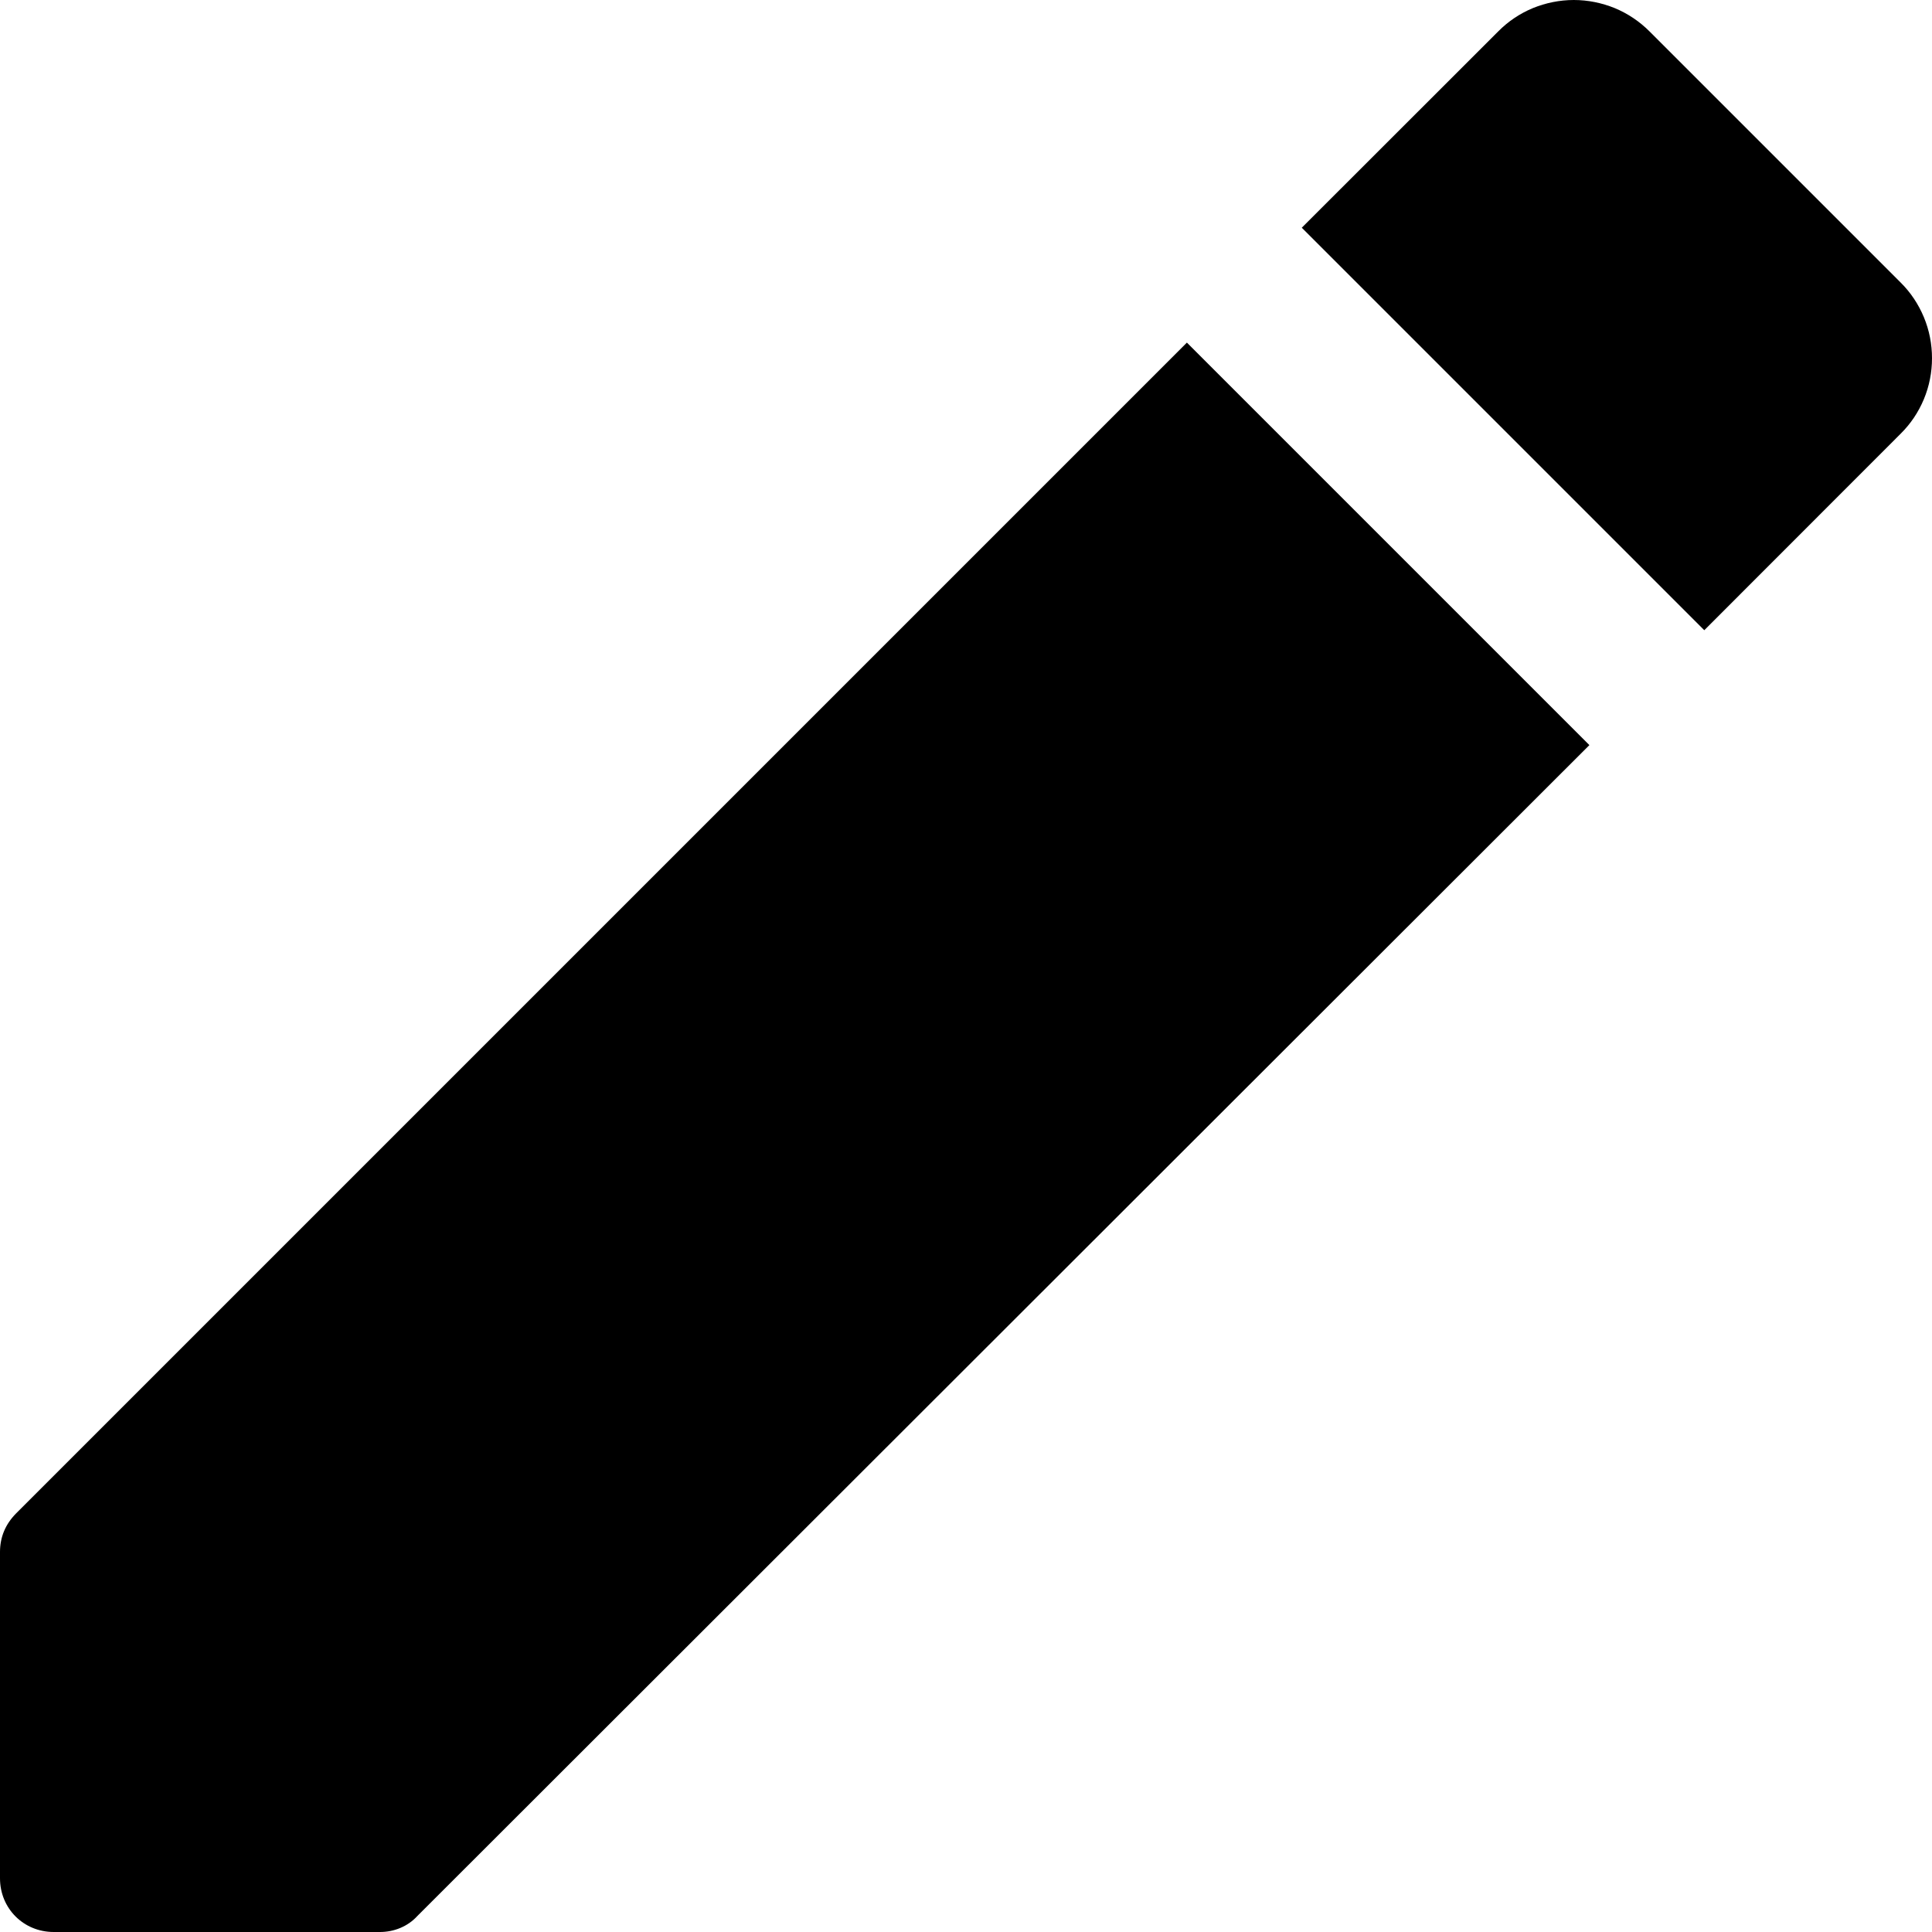
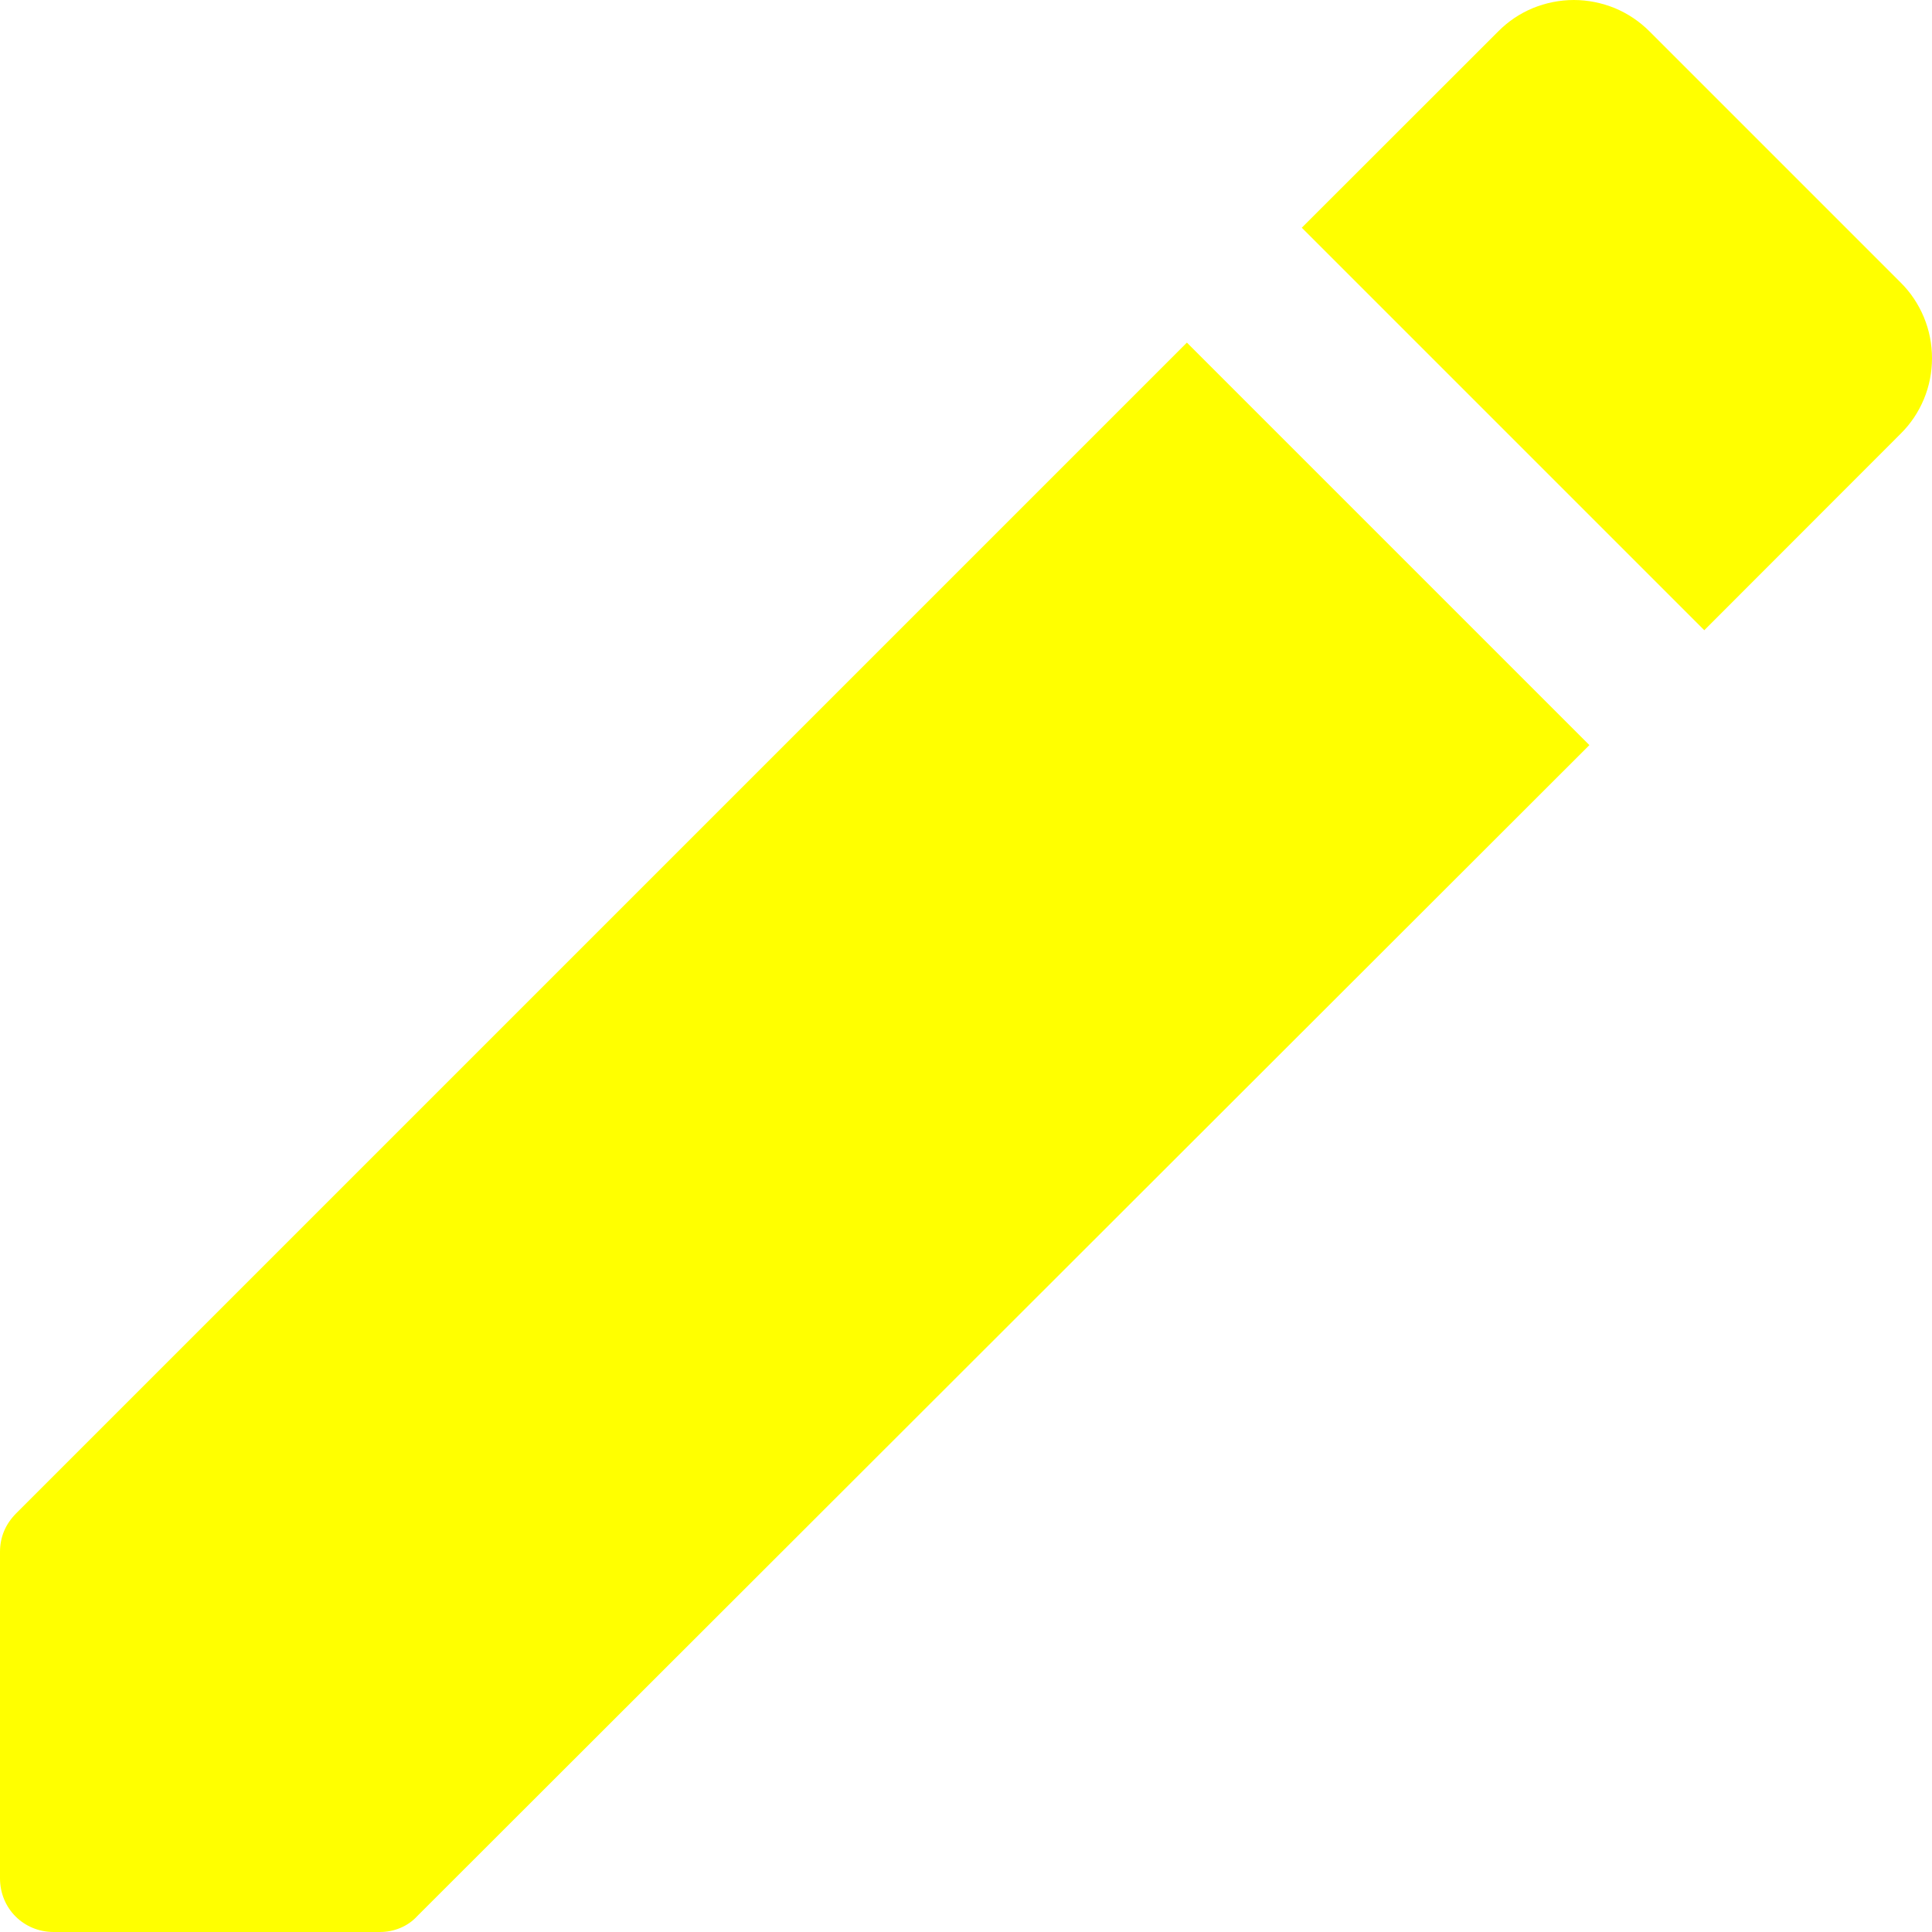
<svg xmlns="http://www.w3.org/2000/svg" width="15" height="15" viewBox="0 0 15 15" fill="none">
-   <path d="M0 12.05V14.583C0 14.817 0.183 15 0.417 15H2.95C3.058 15 3.166 14.958 3.241 14.875L12.34 5.785L9.215 2.66L0.125 11.75C0.042 11.834 0 11.934 0 12.05ZM14.756 3.368C14.834 3.291 14.895 3.2 14.937 3.099C14.979 2.998 15 2.89 15 2.781C15 2.672 14.979 2.564 14.937 2.463C14.895 2.362 14.834 2.27 14.756 2.193L12.807 0.244C12.729 0.166 12.638 0.105 12.537 0.063C12.436 0.022 12.328 0 12.219 0C12.11 0 12.002 0.022 11.901 0.063C11.8 0.105 11.709 0.166 11.632 0.244L10.107 1.768L13.232 4.893L14.756 3.368V3.368Z" fill="black" />
+   <path d="M0 12.05V14.583C0 14.817 0.183 15 0.417 15H2.95C3.058 15 3.166 14.958 3.241 14.875L12.34 5.785L9.215 2.66L0.125 11.75C0.042 11.834 0 11.934 0 12.05ZM14.756 3.368C14.834 3.291 14.895 3.2 14.937 3.099C14.979 2.998 15 2.89 15 2.781C15 2.672 14.979 2.564 14.937 2.463C14.895 2.362 14.834 2.27 14.756 2.193L12.807 0.244C12.729 0.166 12.638 0.105 12.537 0.063C12.436 0.022 12.328 0 12.219 0C12.11 0 12.002 0.022 11.901 0.063C11.8 0.105 11.709 0.166 11.632 0.244L10.107 1.768L13.232 4.893L14.756 3.368V3.368Z" fill="yellow" />
</svg>
